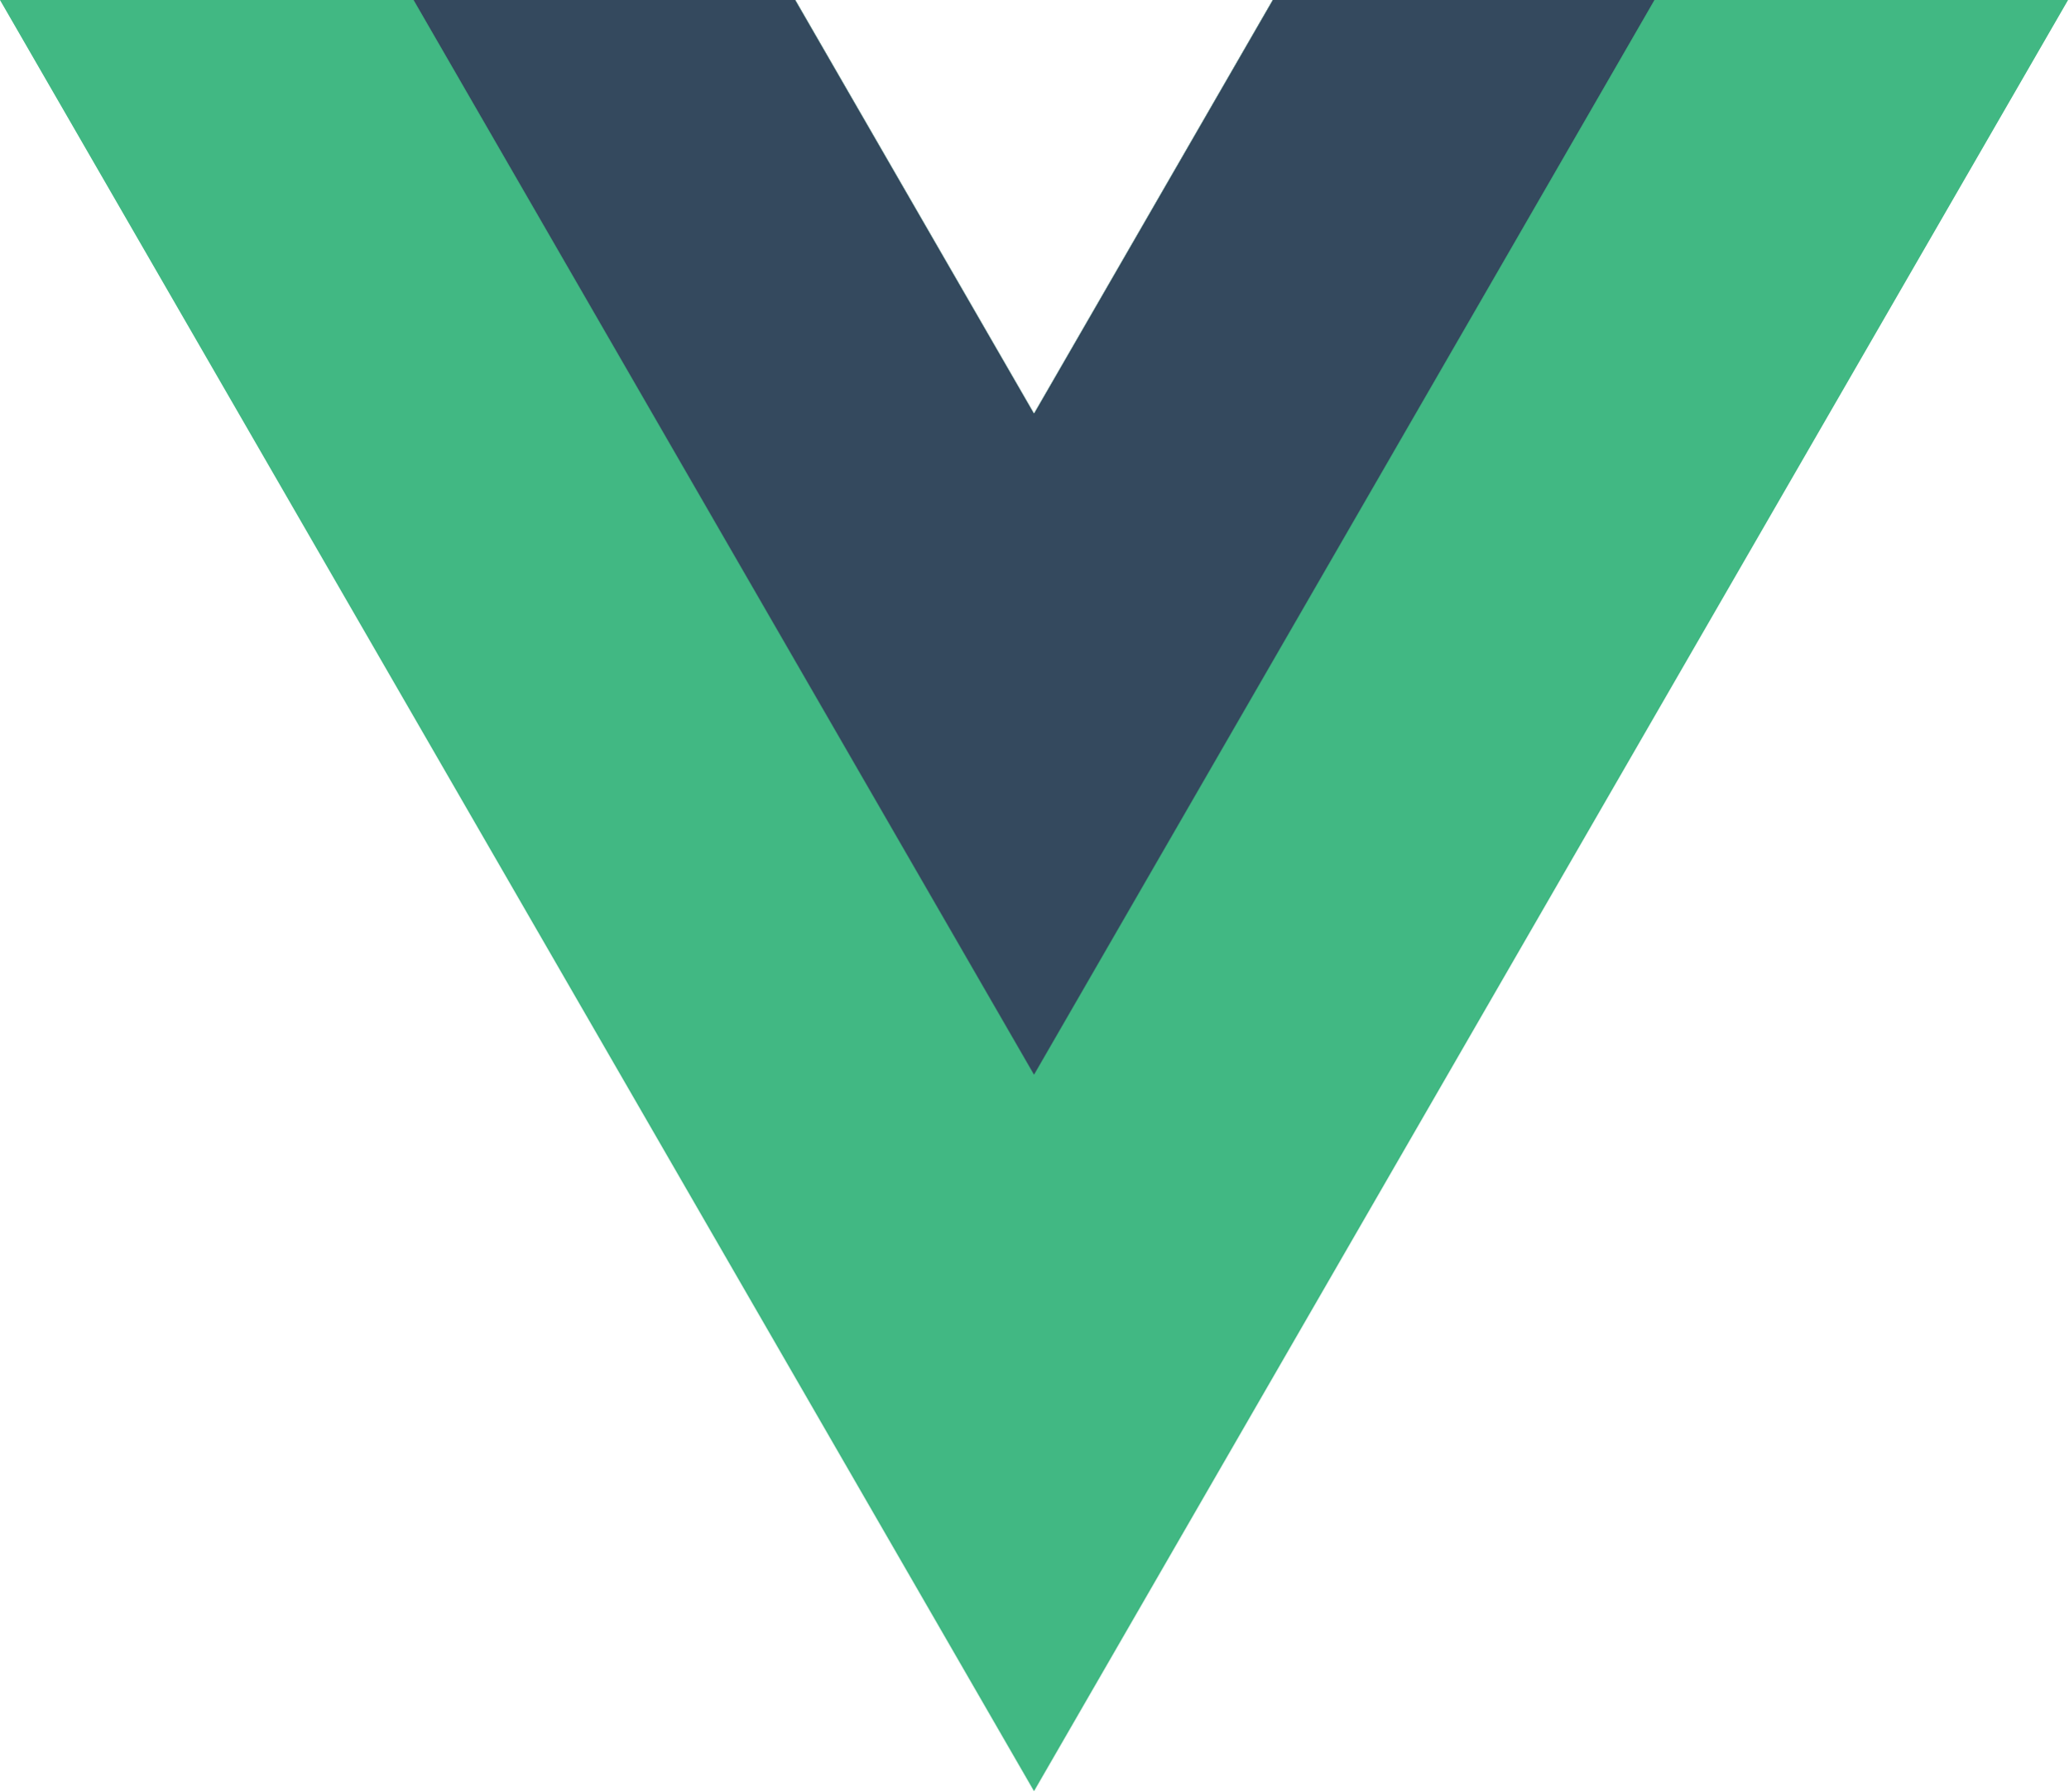
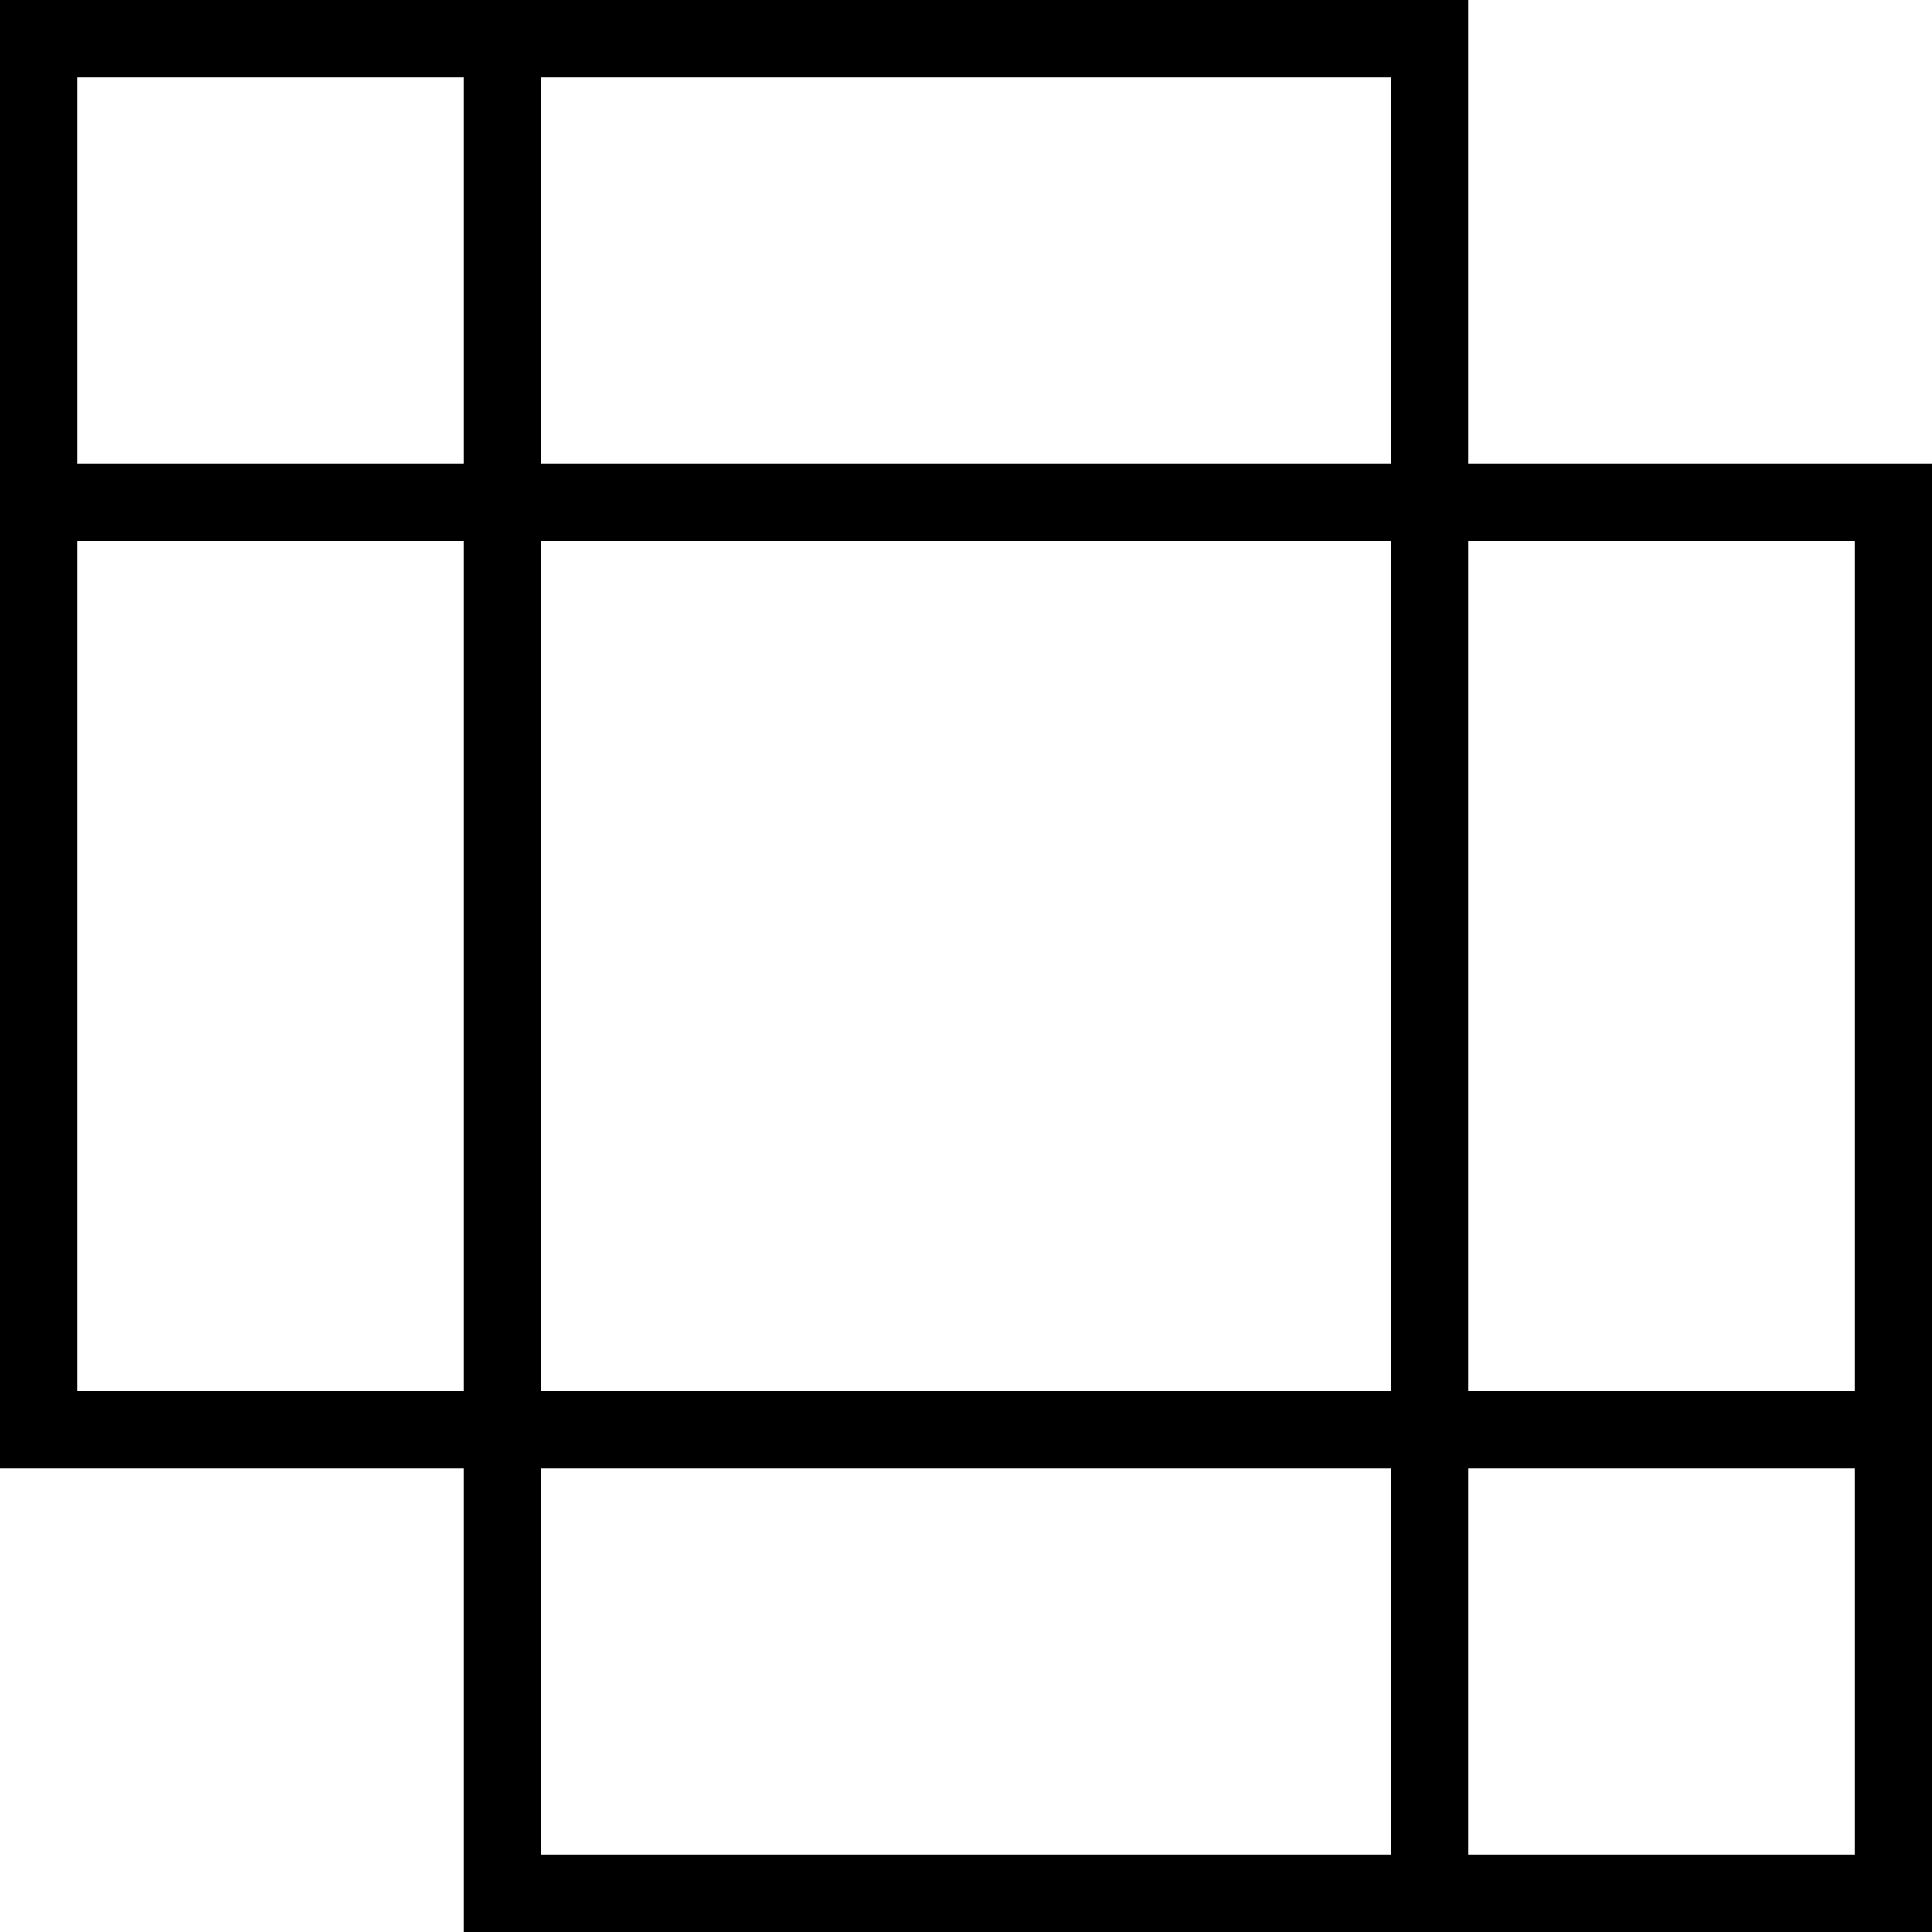
- <svg xmlns="http://www.w3.org/2000/svg" viewBox="0 0 261.76 226.69">
-   <path d="M161.096.001l-30.225 52.351L100.647.001H-.005l130.877 226.688L261.749.001z" fill="#41b883" />
-   <path d="M161.096.001l-30.225 52.351L100.647.001H52.346l78.526 136.01L209.398.001z" fill="#34495e" />
+ <svg xmlns="http://www.w3.org/2000/svg" width="50" height="50" viewBox="0 0 50 50" fill="none">
+   <path id="Path" d="M37 49L37 1L25 1L13 1L1 1L1 13L1 25L1 37L49 37M13 1L13 49L25 49L37 49L49 49L49 37L49 25L49 13L1 13" stroke="#000000" stroke-opacity="1" stroke-width="2" />
</svg>
